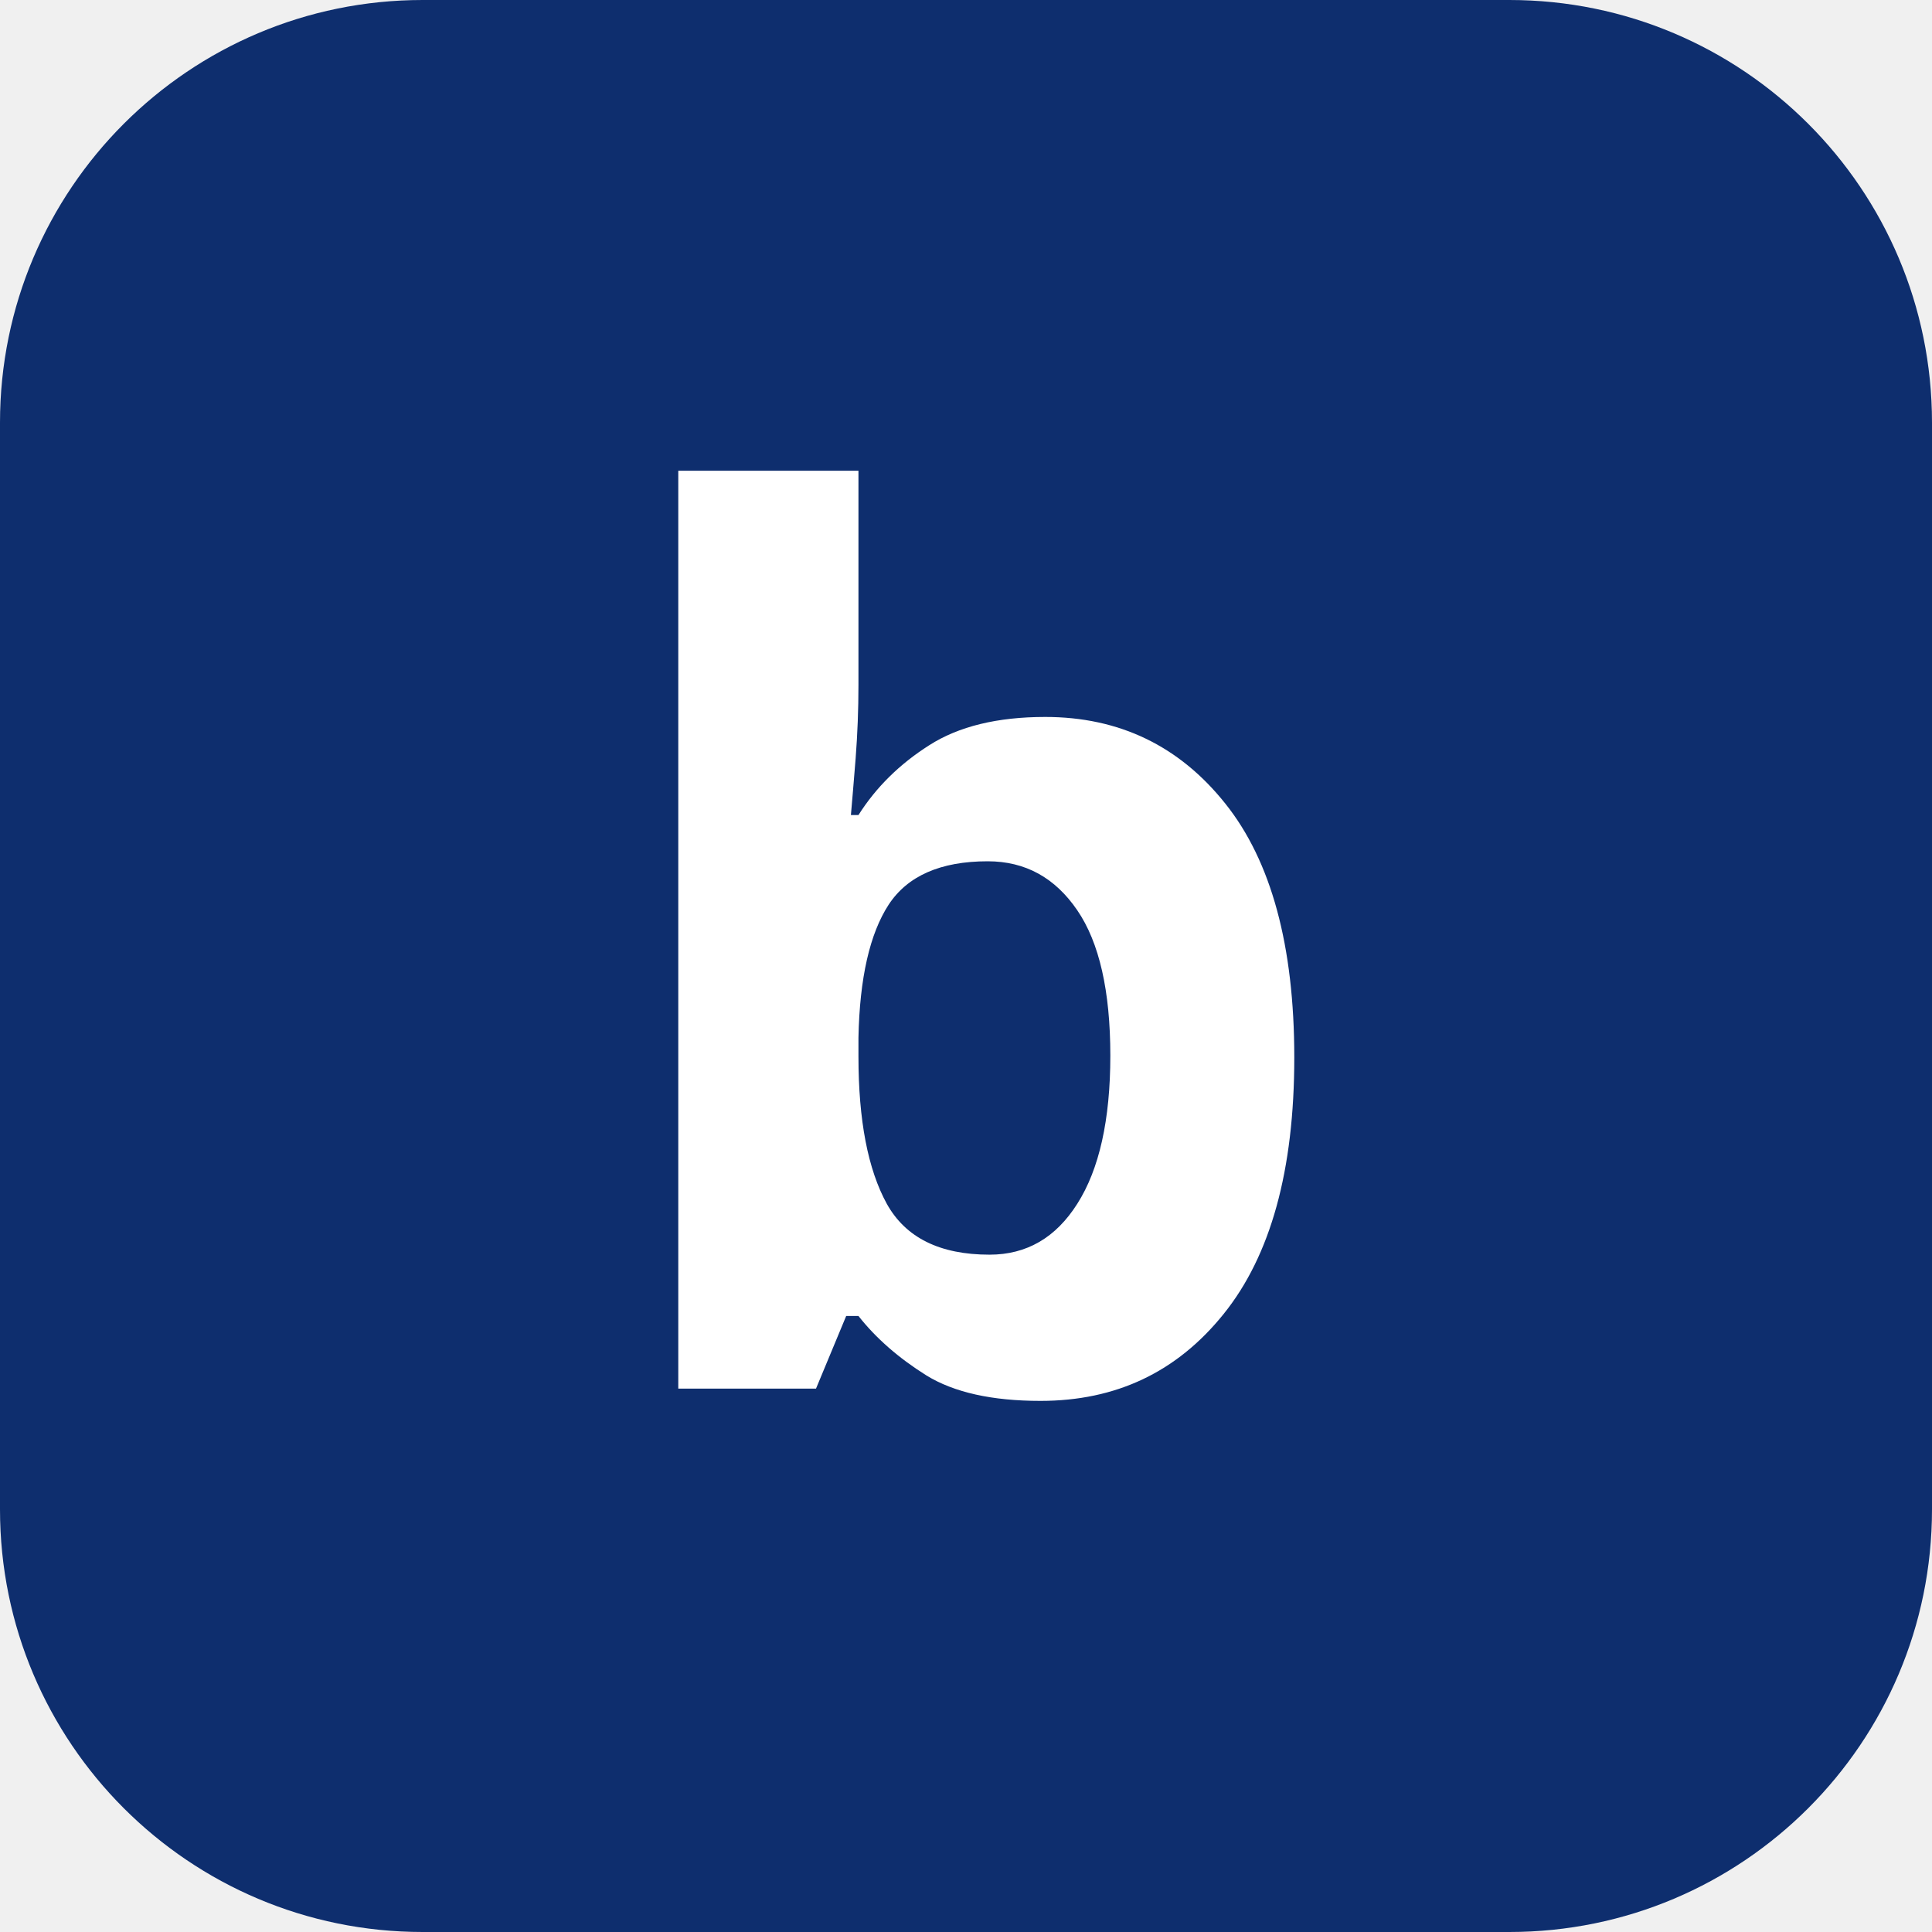
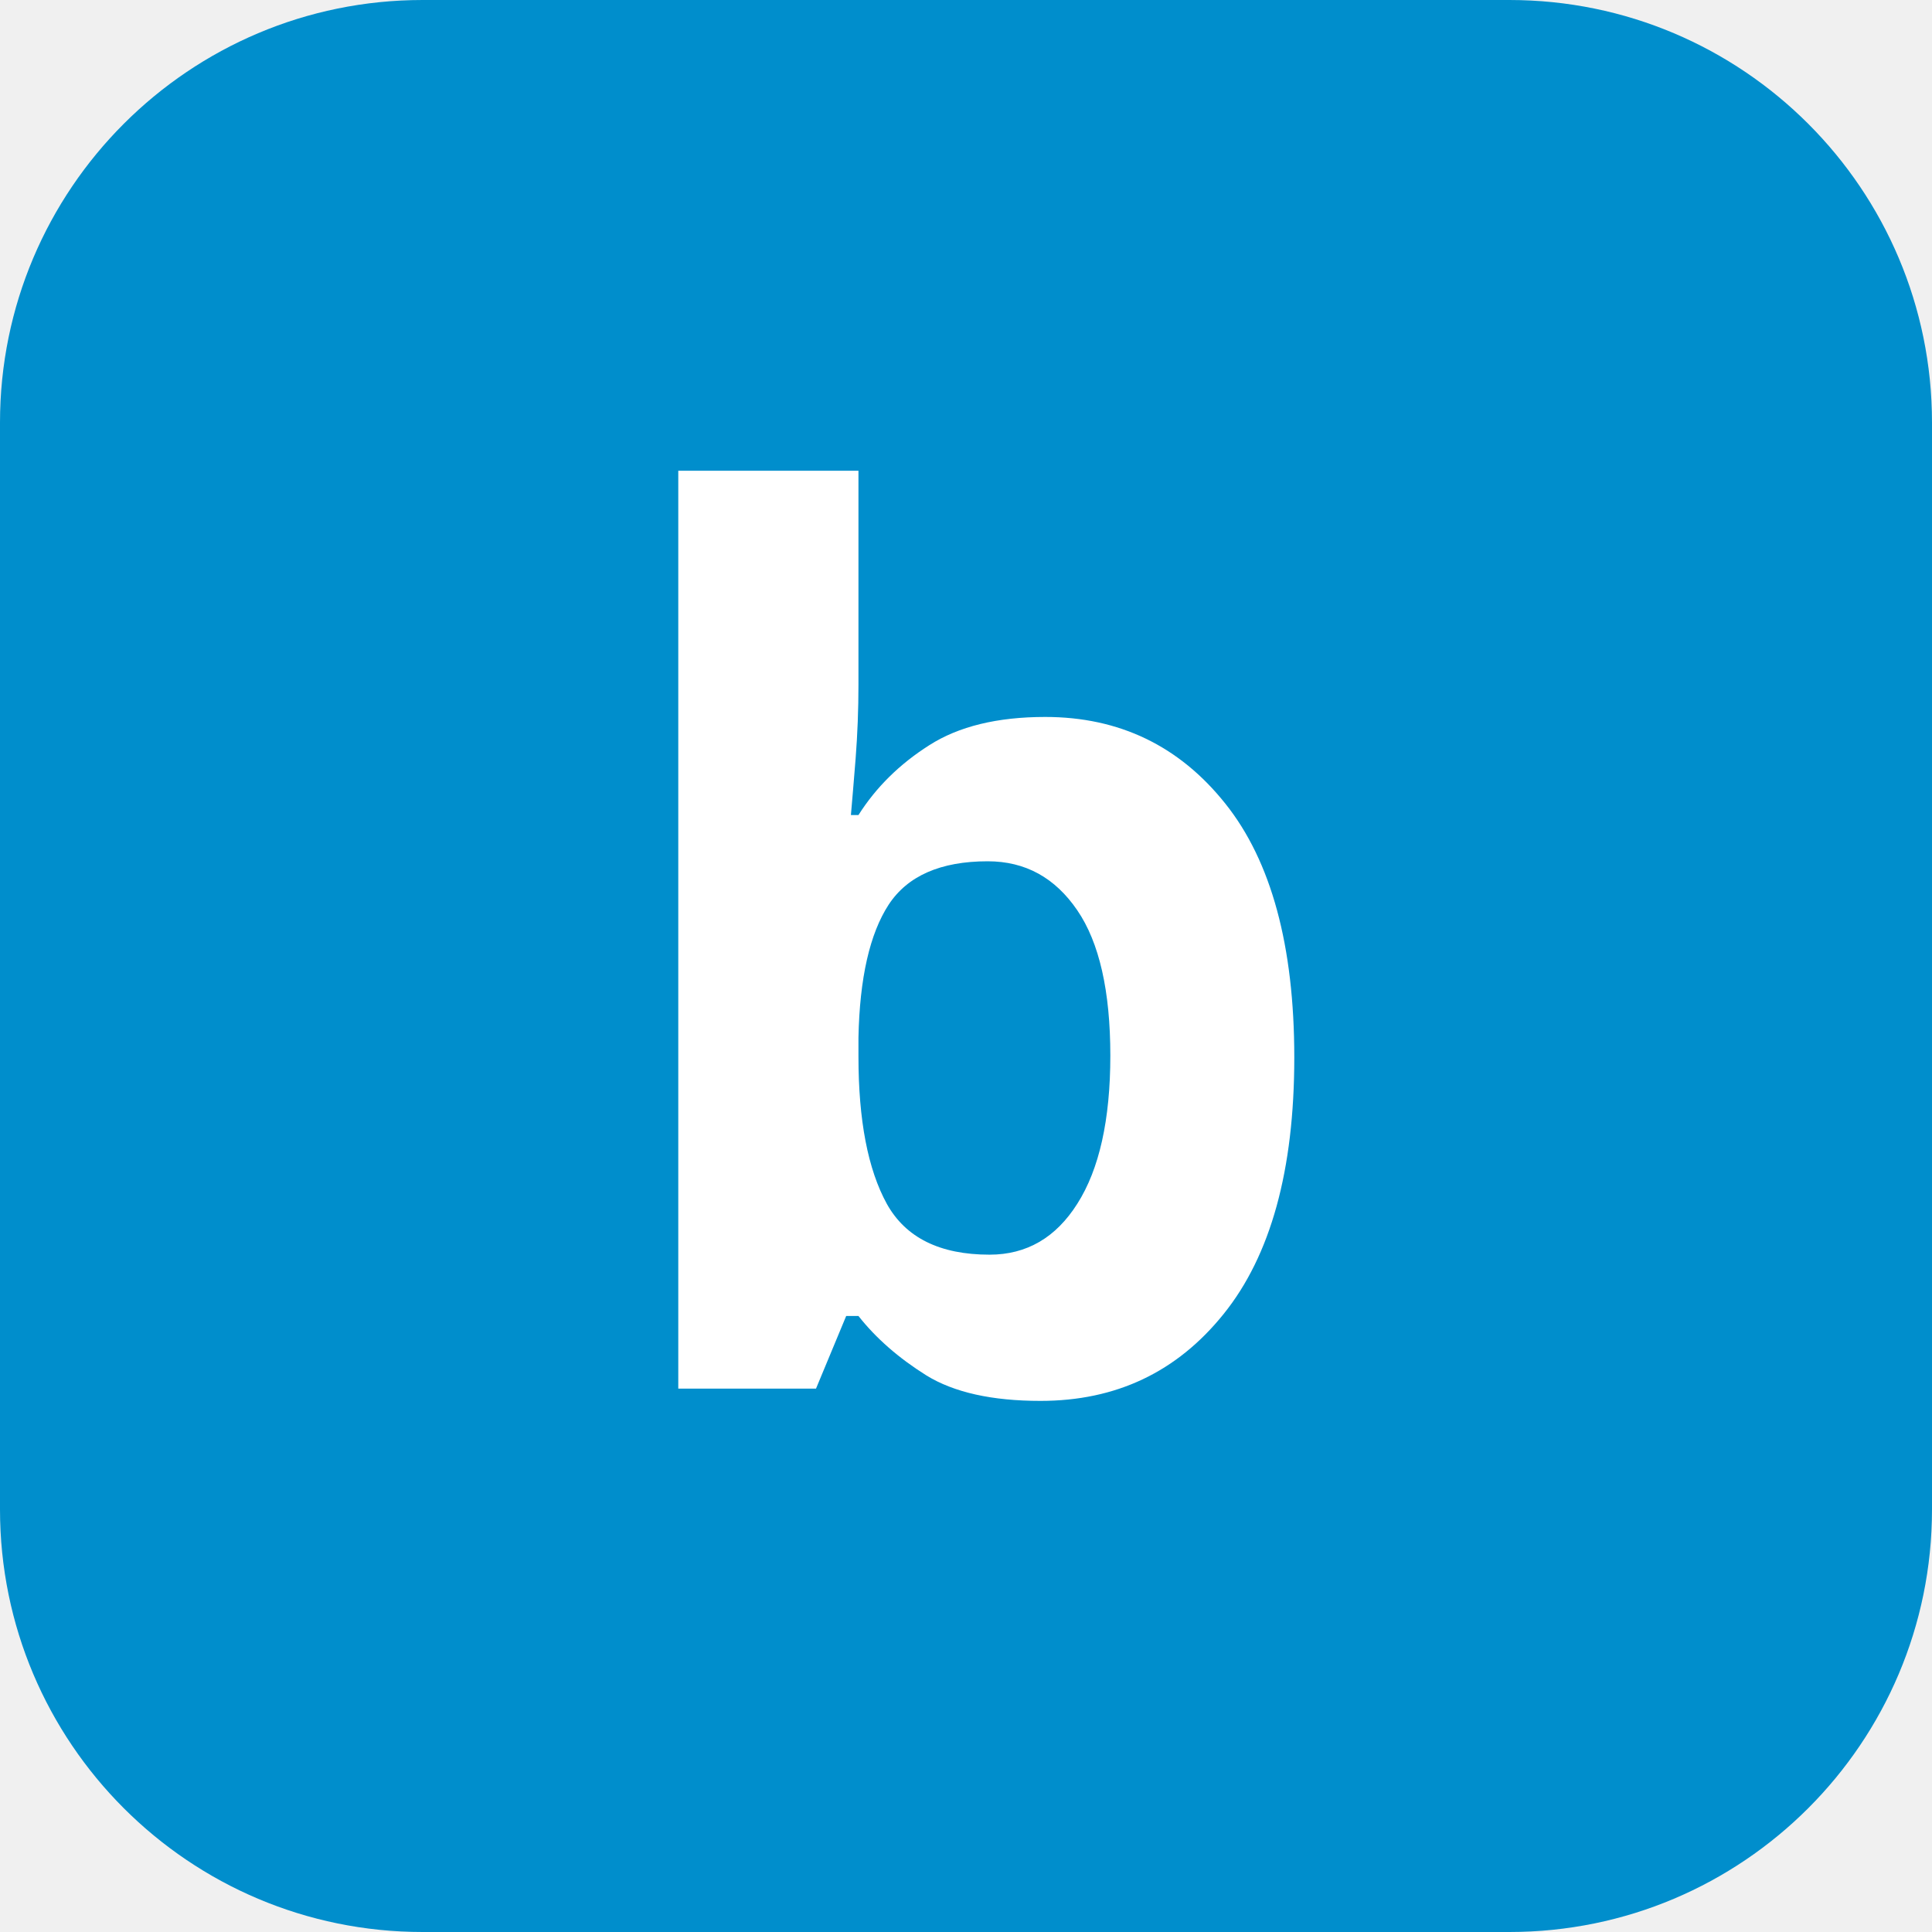
<svg xmlns="http://www.w3.org/2000/svg" viewBox="0 0 32 32">
-   <rect width="32" height="32" rx="7" fill="#0E2E6E" />
+   <rect width="32" height="32" rx="7" fill="#008ECC" />
  <text x="16" y="23" font-family="system-ui,sans-serif" font-size="20" font-weight="700" fill="#FFFFFF" text-anchor="middle">b</text>
</svg>
